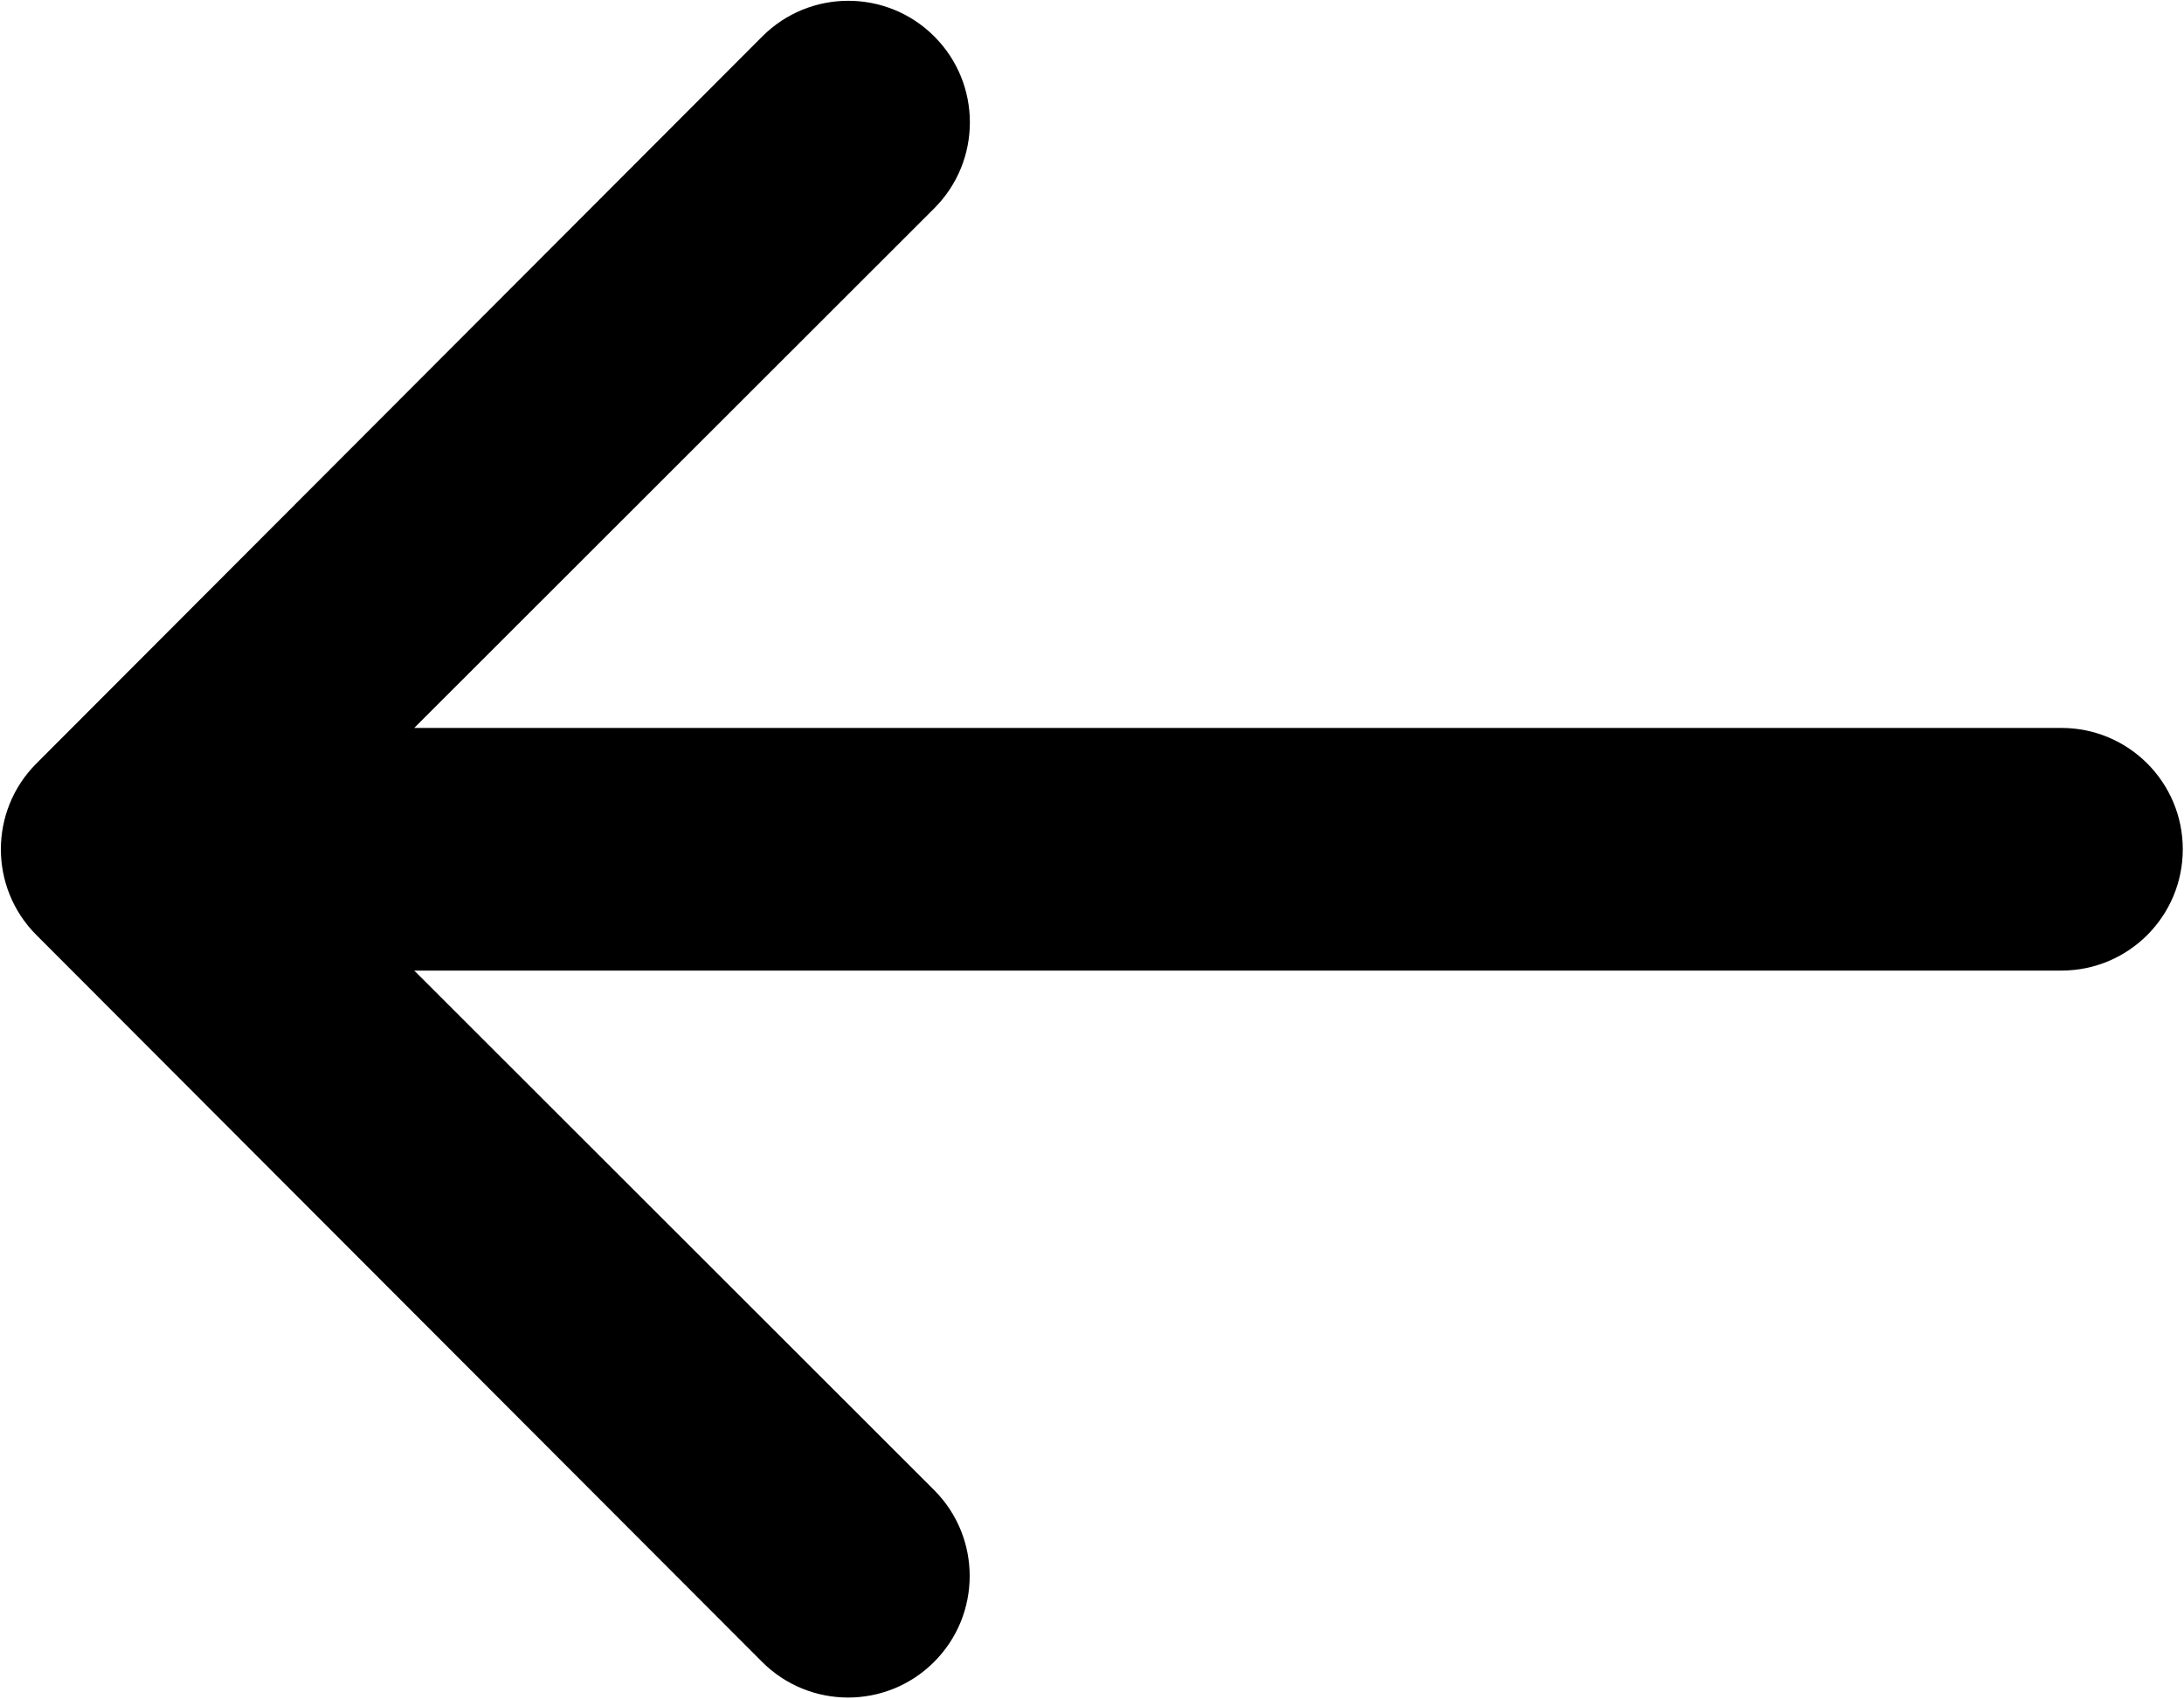
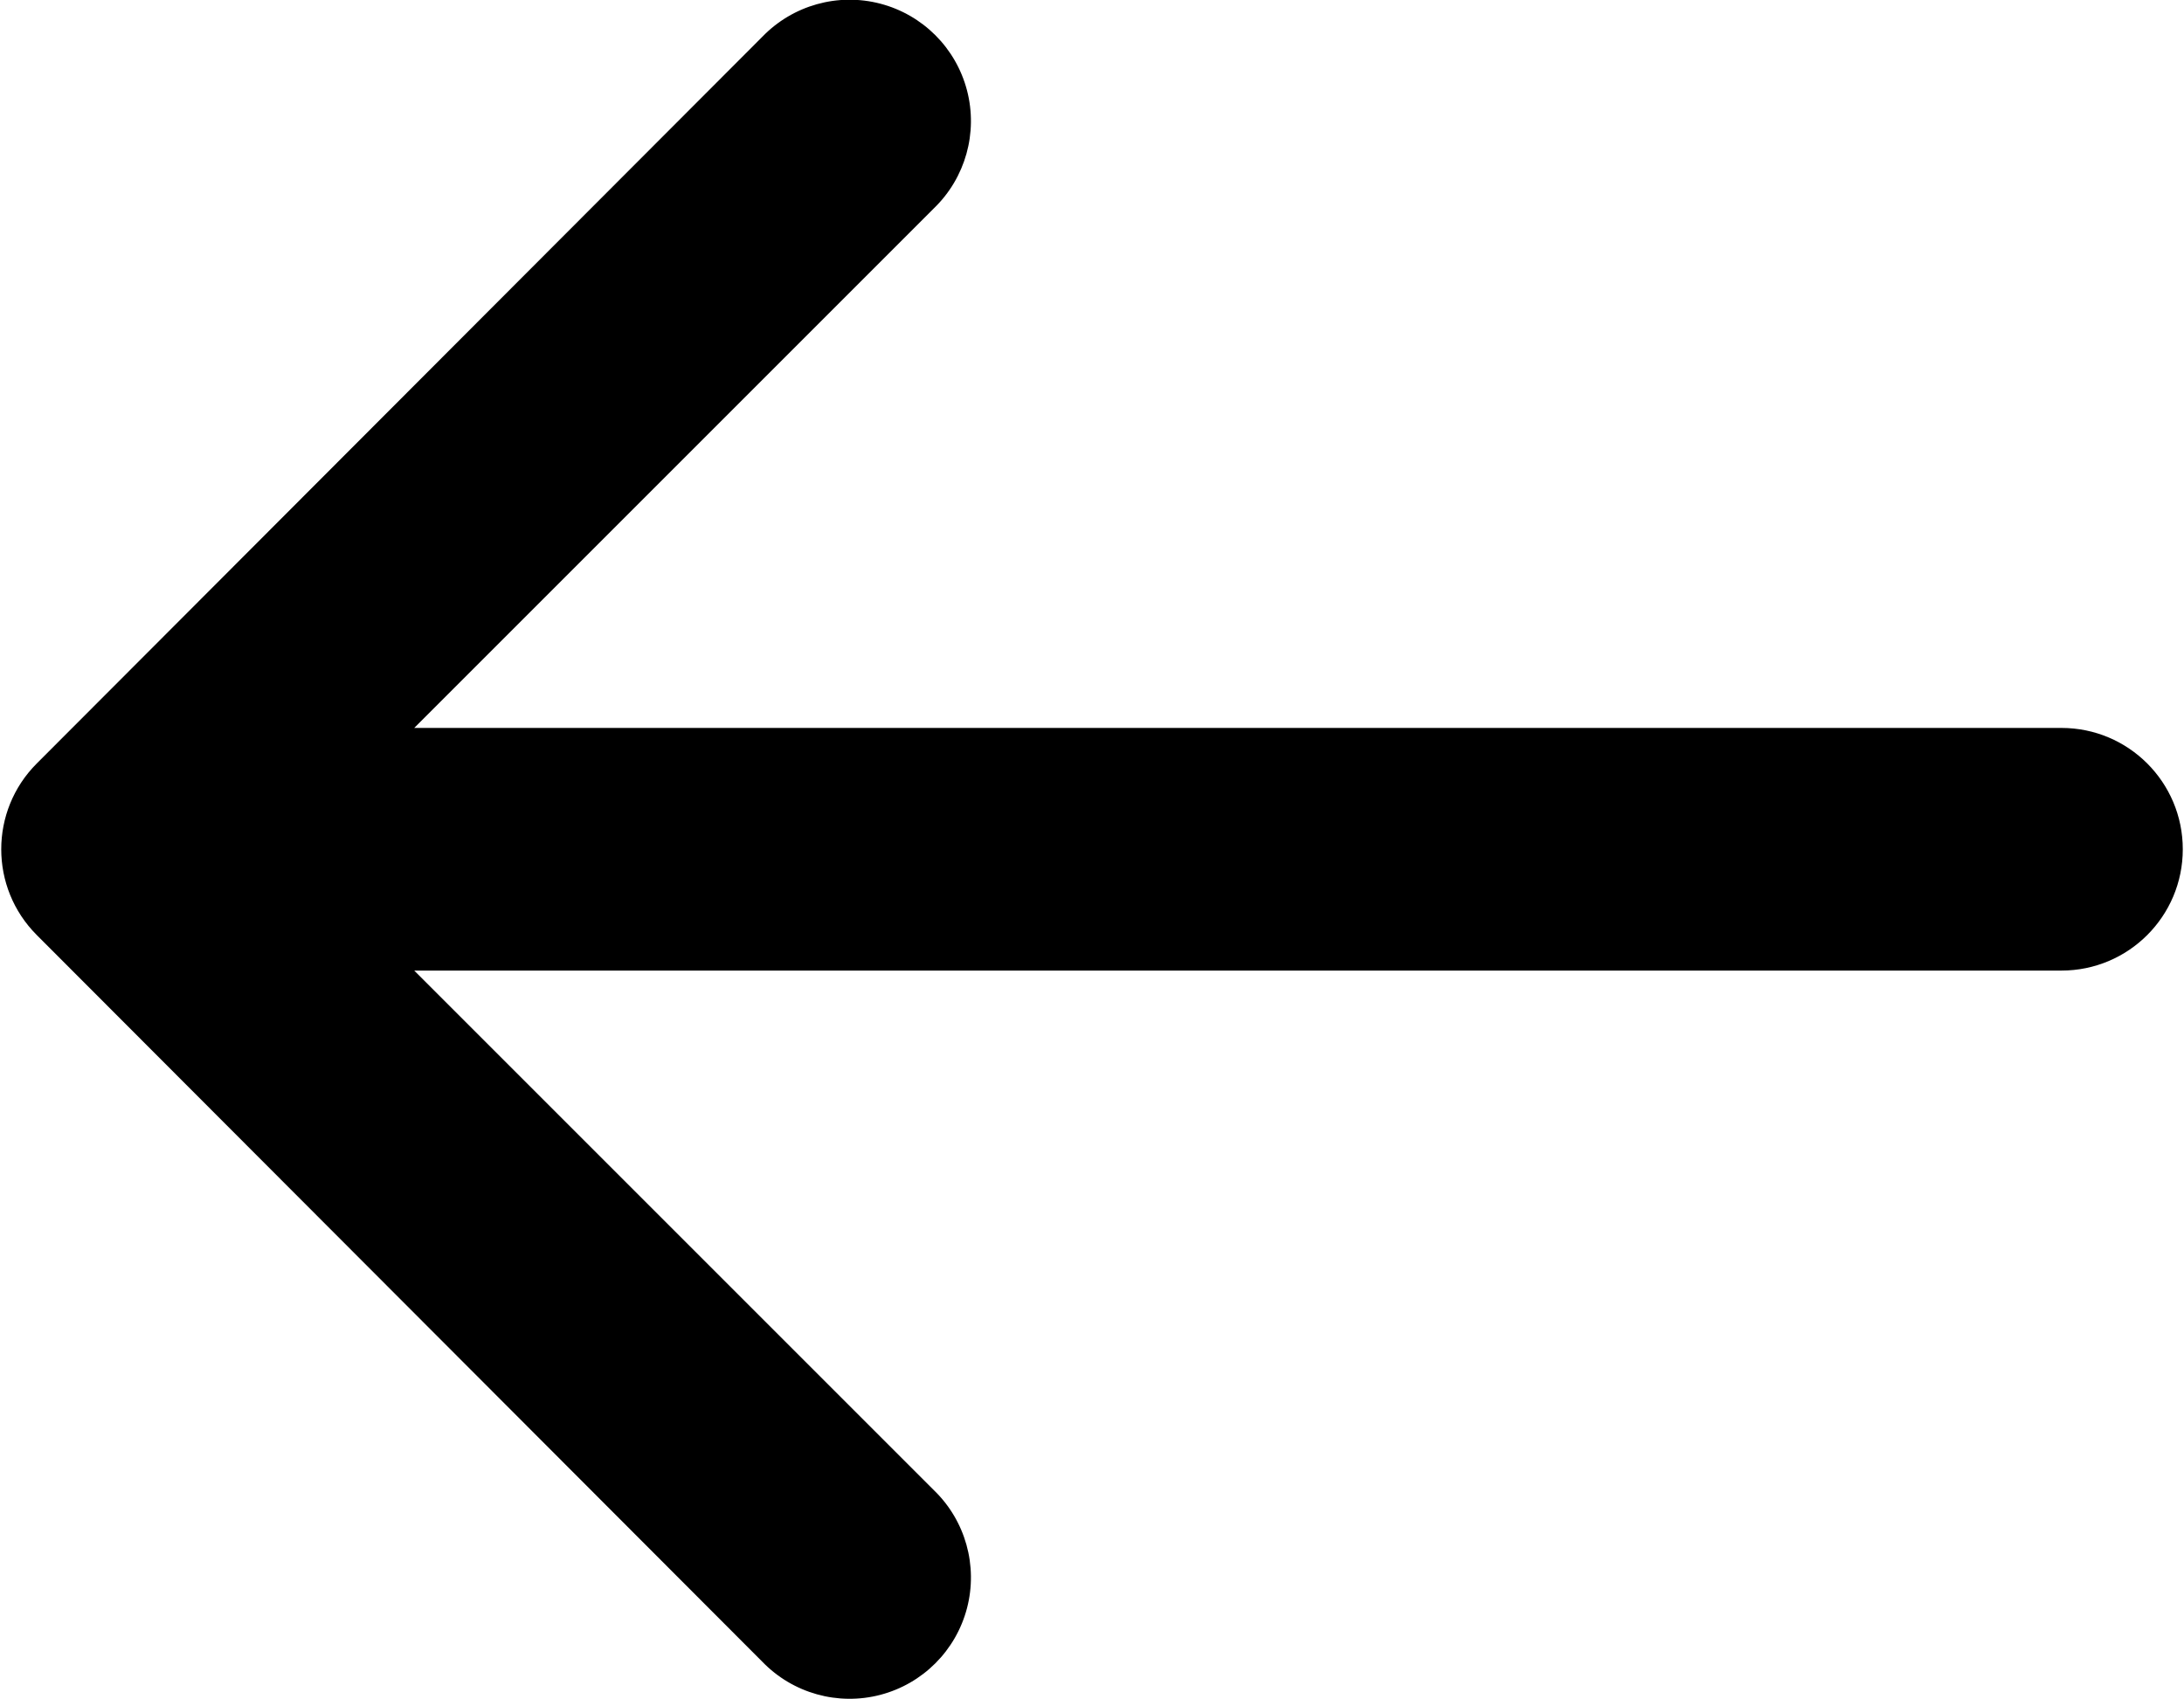
- <svg xmlns="http://www.w3.org/2000/svg" height="14" viewBox="0 0 18 14" width="18">
-   <path d="M16.99 6H3.414L7.7 1.717A1 1 0 1 0 6.283.3L.3 6.293a1 1 0 0 0 0 1.414l5.98 5.99a1 1 0 1 0 1.42-1.414L3.414 8H16.99a1 1 0 0 0 0-2z" />
+ <svg xmlns="http://www.w3.org/2000/svg" width="18" height="14">
+   <path d="M16.99 6H3.414l4.283-4.283A1 1 0 1 0 6.283.303l-5.98 5.99a1 1 0 0 0 0 1.414l5.98 5.99a1 1 0 1 0 1.414-1.414L3.414 8H16.99a1 1 0 0 0 0-2z" />
</svg>
